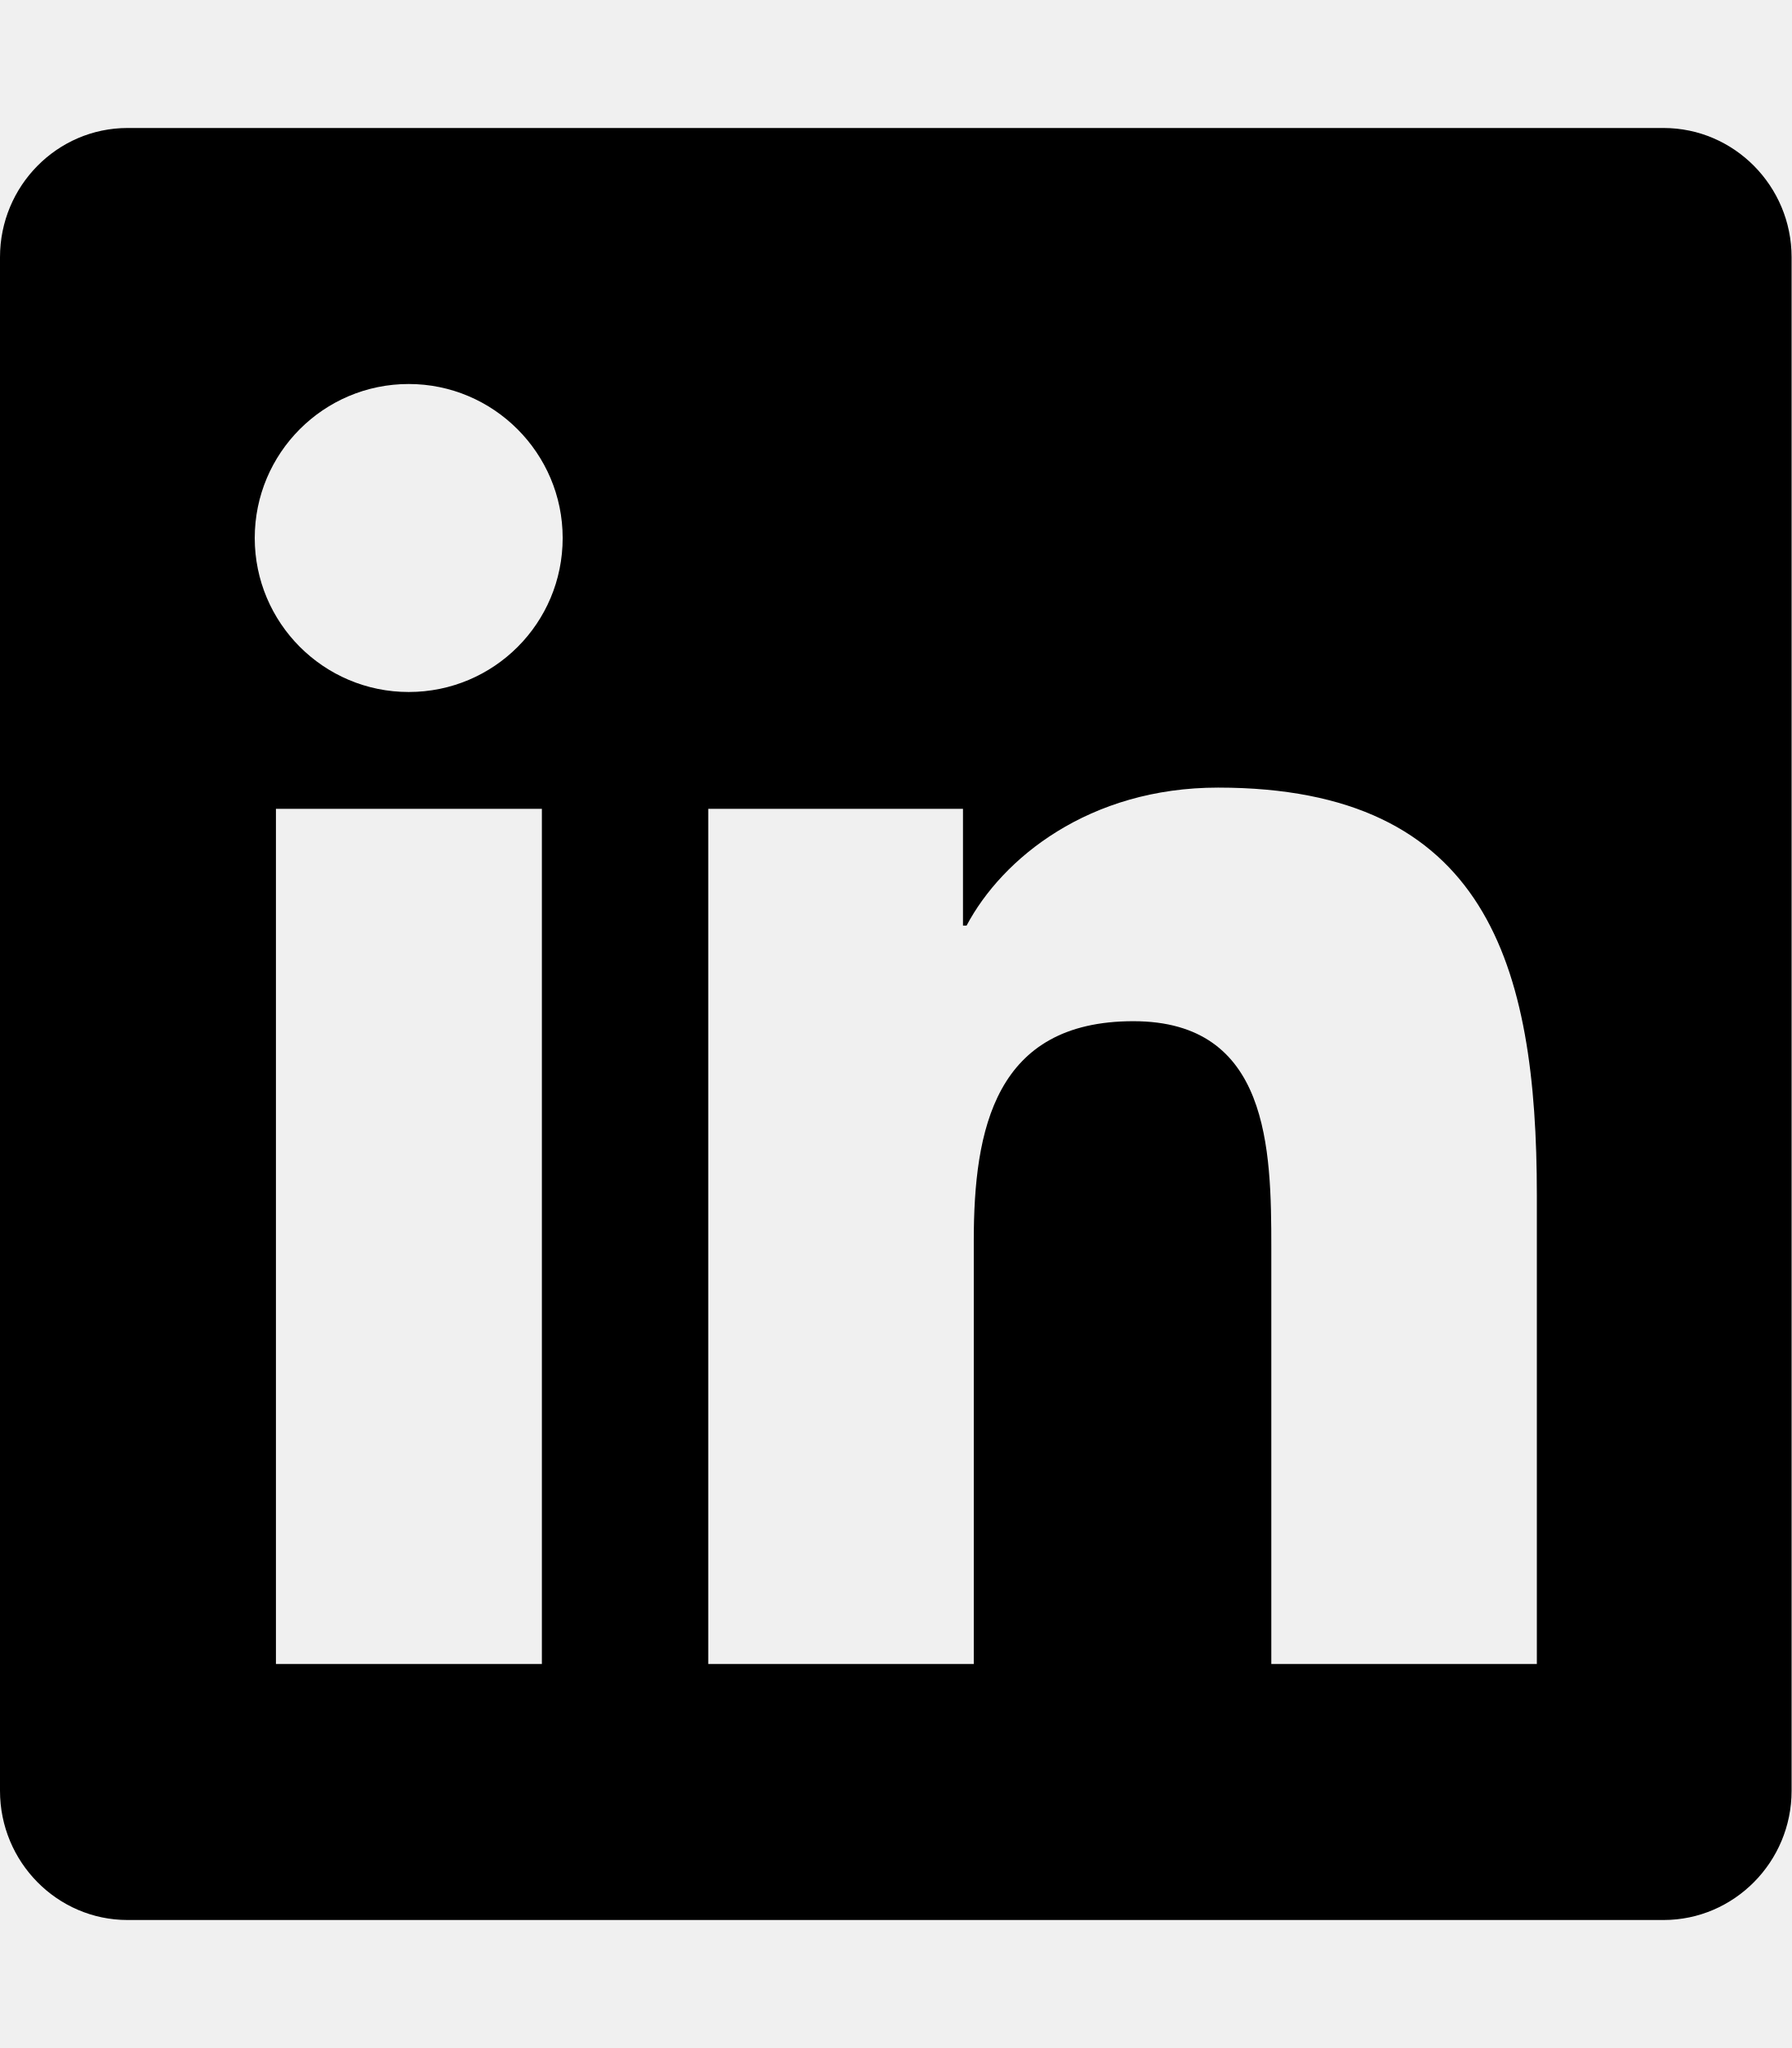
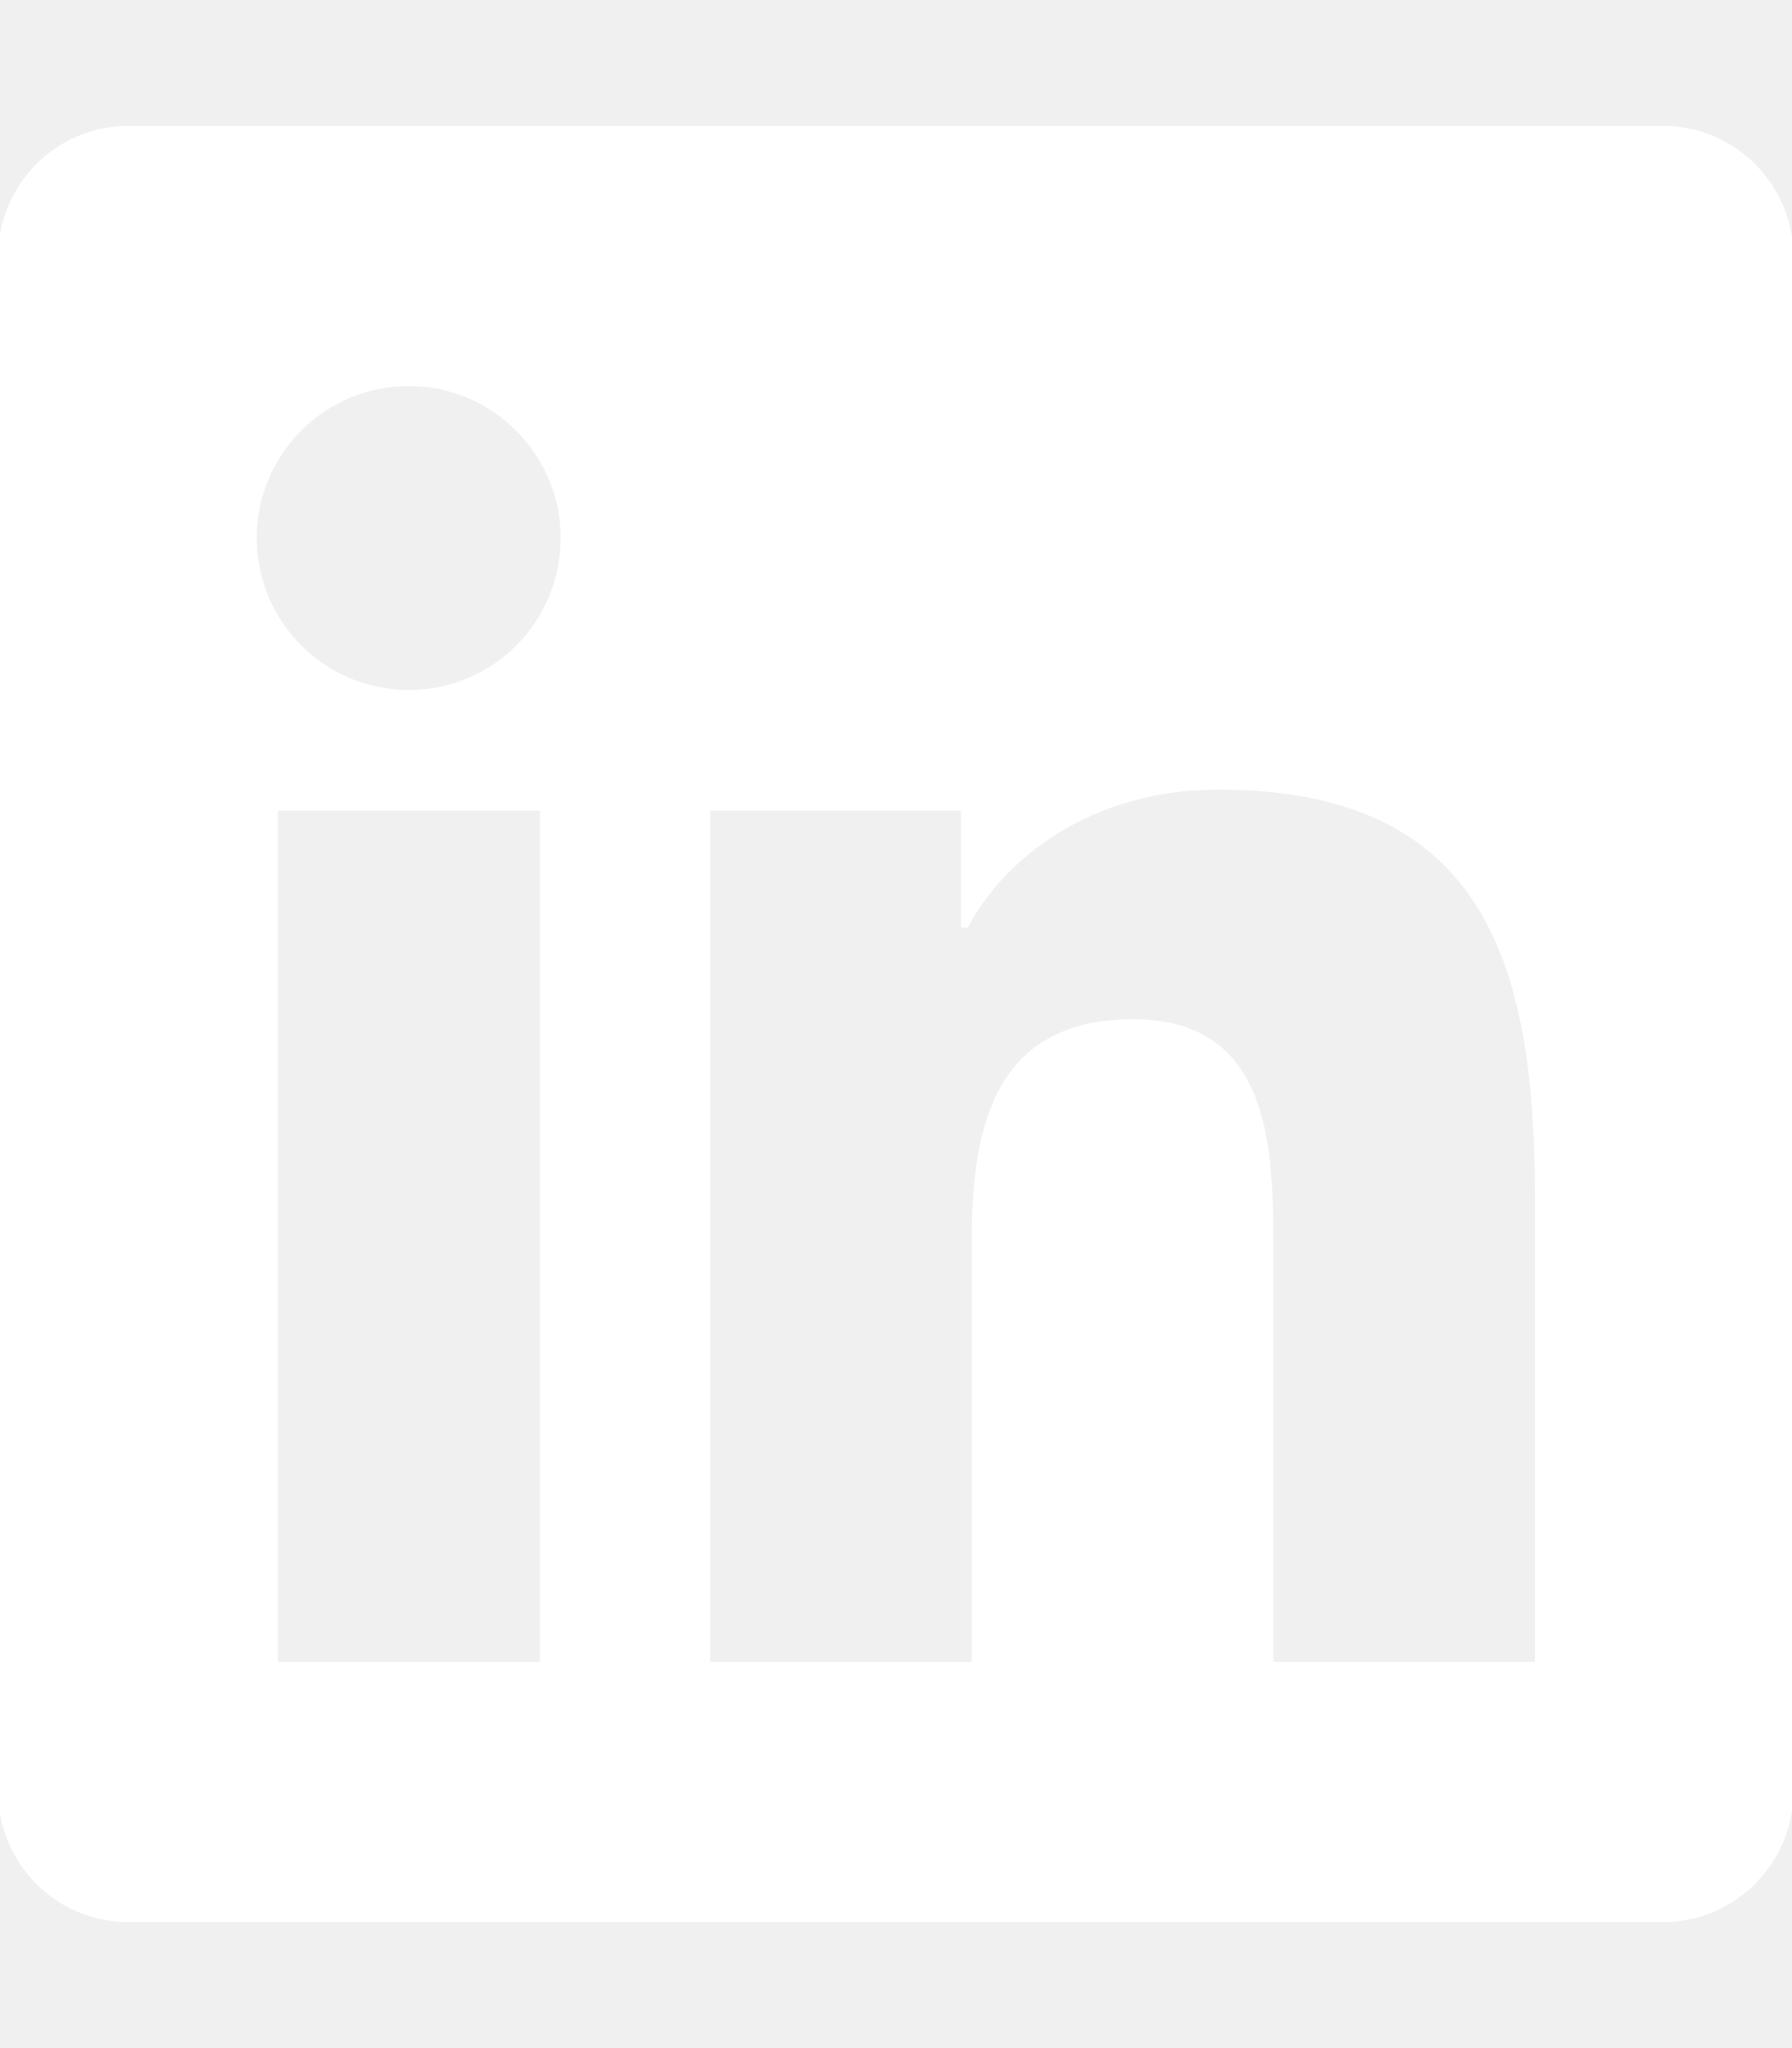
- <svg xmlns="http://www.w3.org/2000/svg" viewBox="0 0 448 512">
+ <svg xmlns="http://www.w3.org/2000/svg" stroke="white" fill="white" viewBox="0 0 448 512">
  <path d="M416 32H31.9C14.3 32 0 46.5 0 64.3v383.4C0 465.5 14.3 480 31.9 480H416c17.6 0 32-14.5 32-32.3V64.3c0-17.8-14.4-32.3-32-32.3zM135.4 416H69V202.2h66.5V416zm-33.2-243c-21.3 0-38.5-17.3-38.5-38.5S80.9 96 102.2 96c21.2 0 38.5 17.3 38.5 38.5 0 21.3-17.2 38.5-38.5 38.5zm282.1 243h-66.4V312c0-24.8-.5-56.7-34.5-56.7-34.6 0-39.9 27-39.9 54.9V416h-66.4V202.2h63.7v29.2h.9c8.9-16.8 30.6-34.5 62.9-34.5 67.2 0 79.7 44.3 79.7 101.9V416z" />
</svg>
